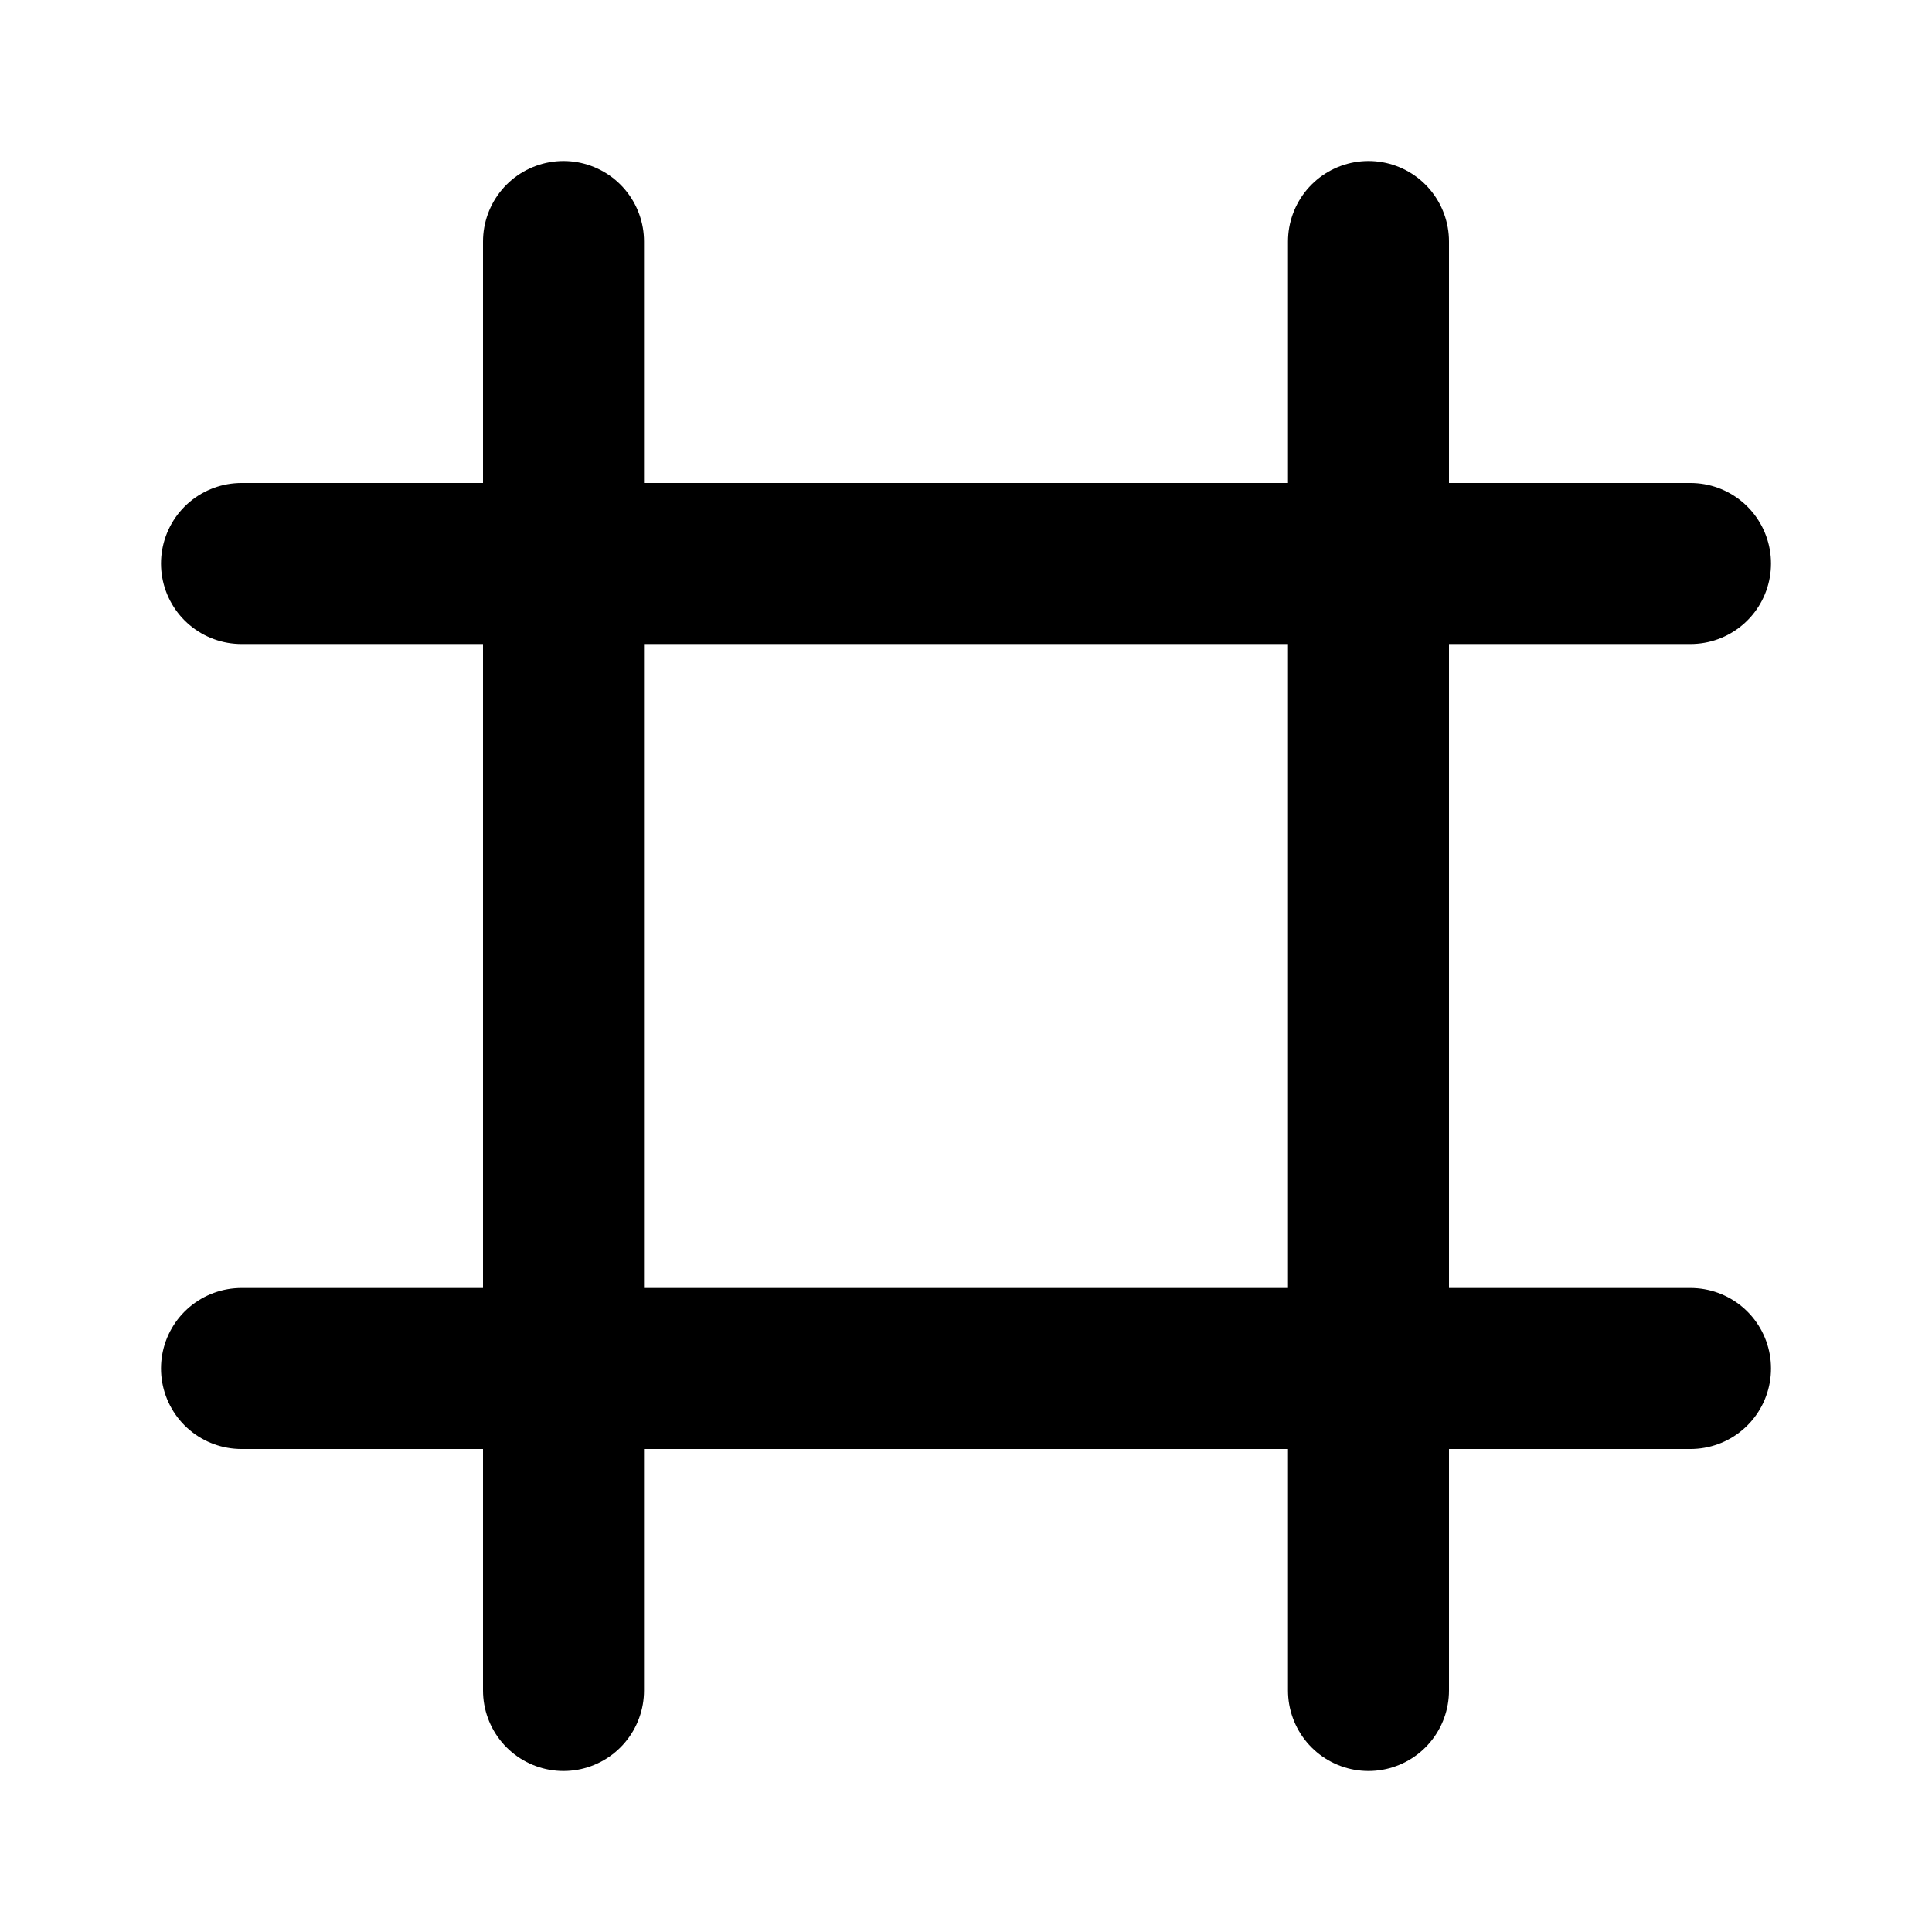
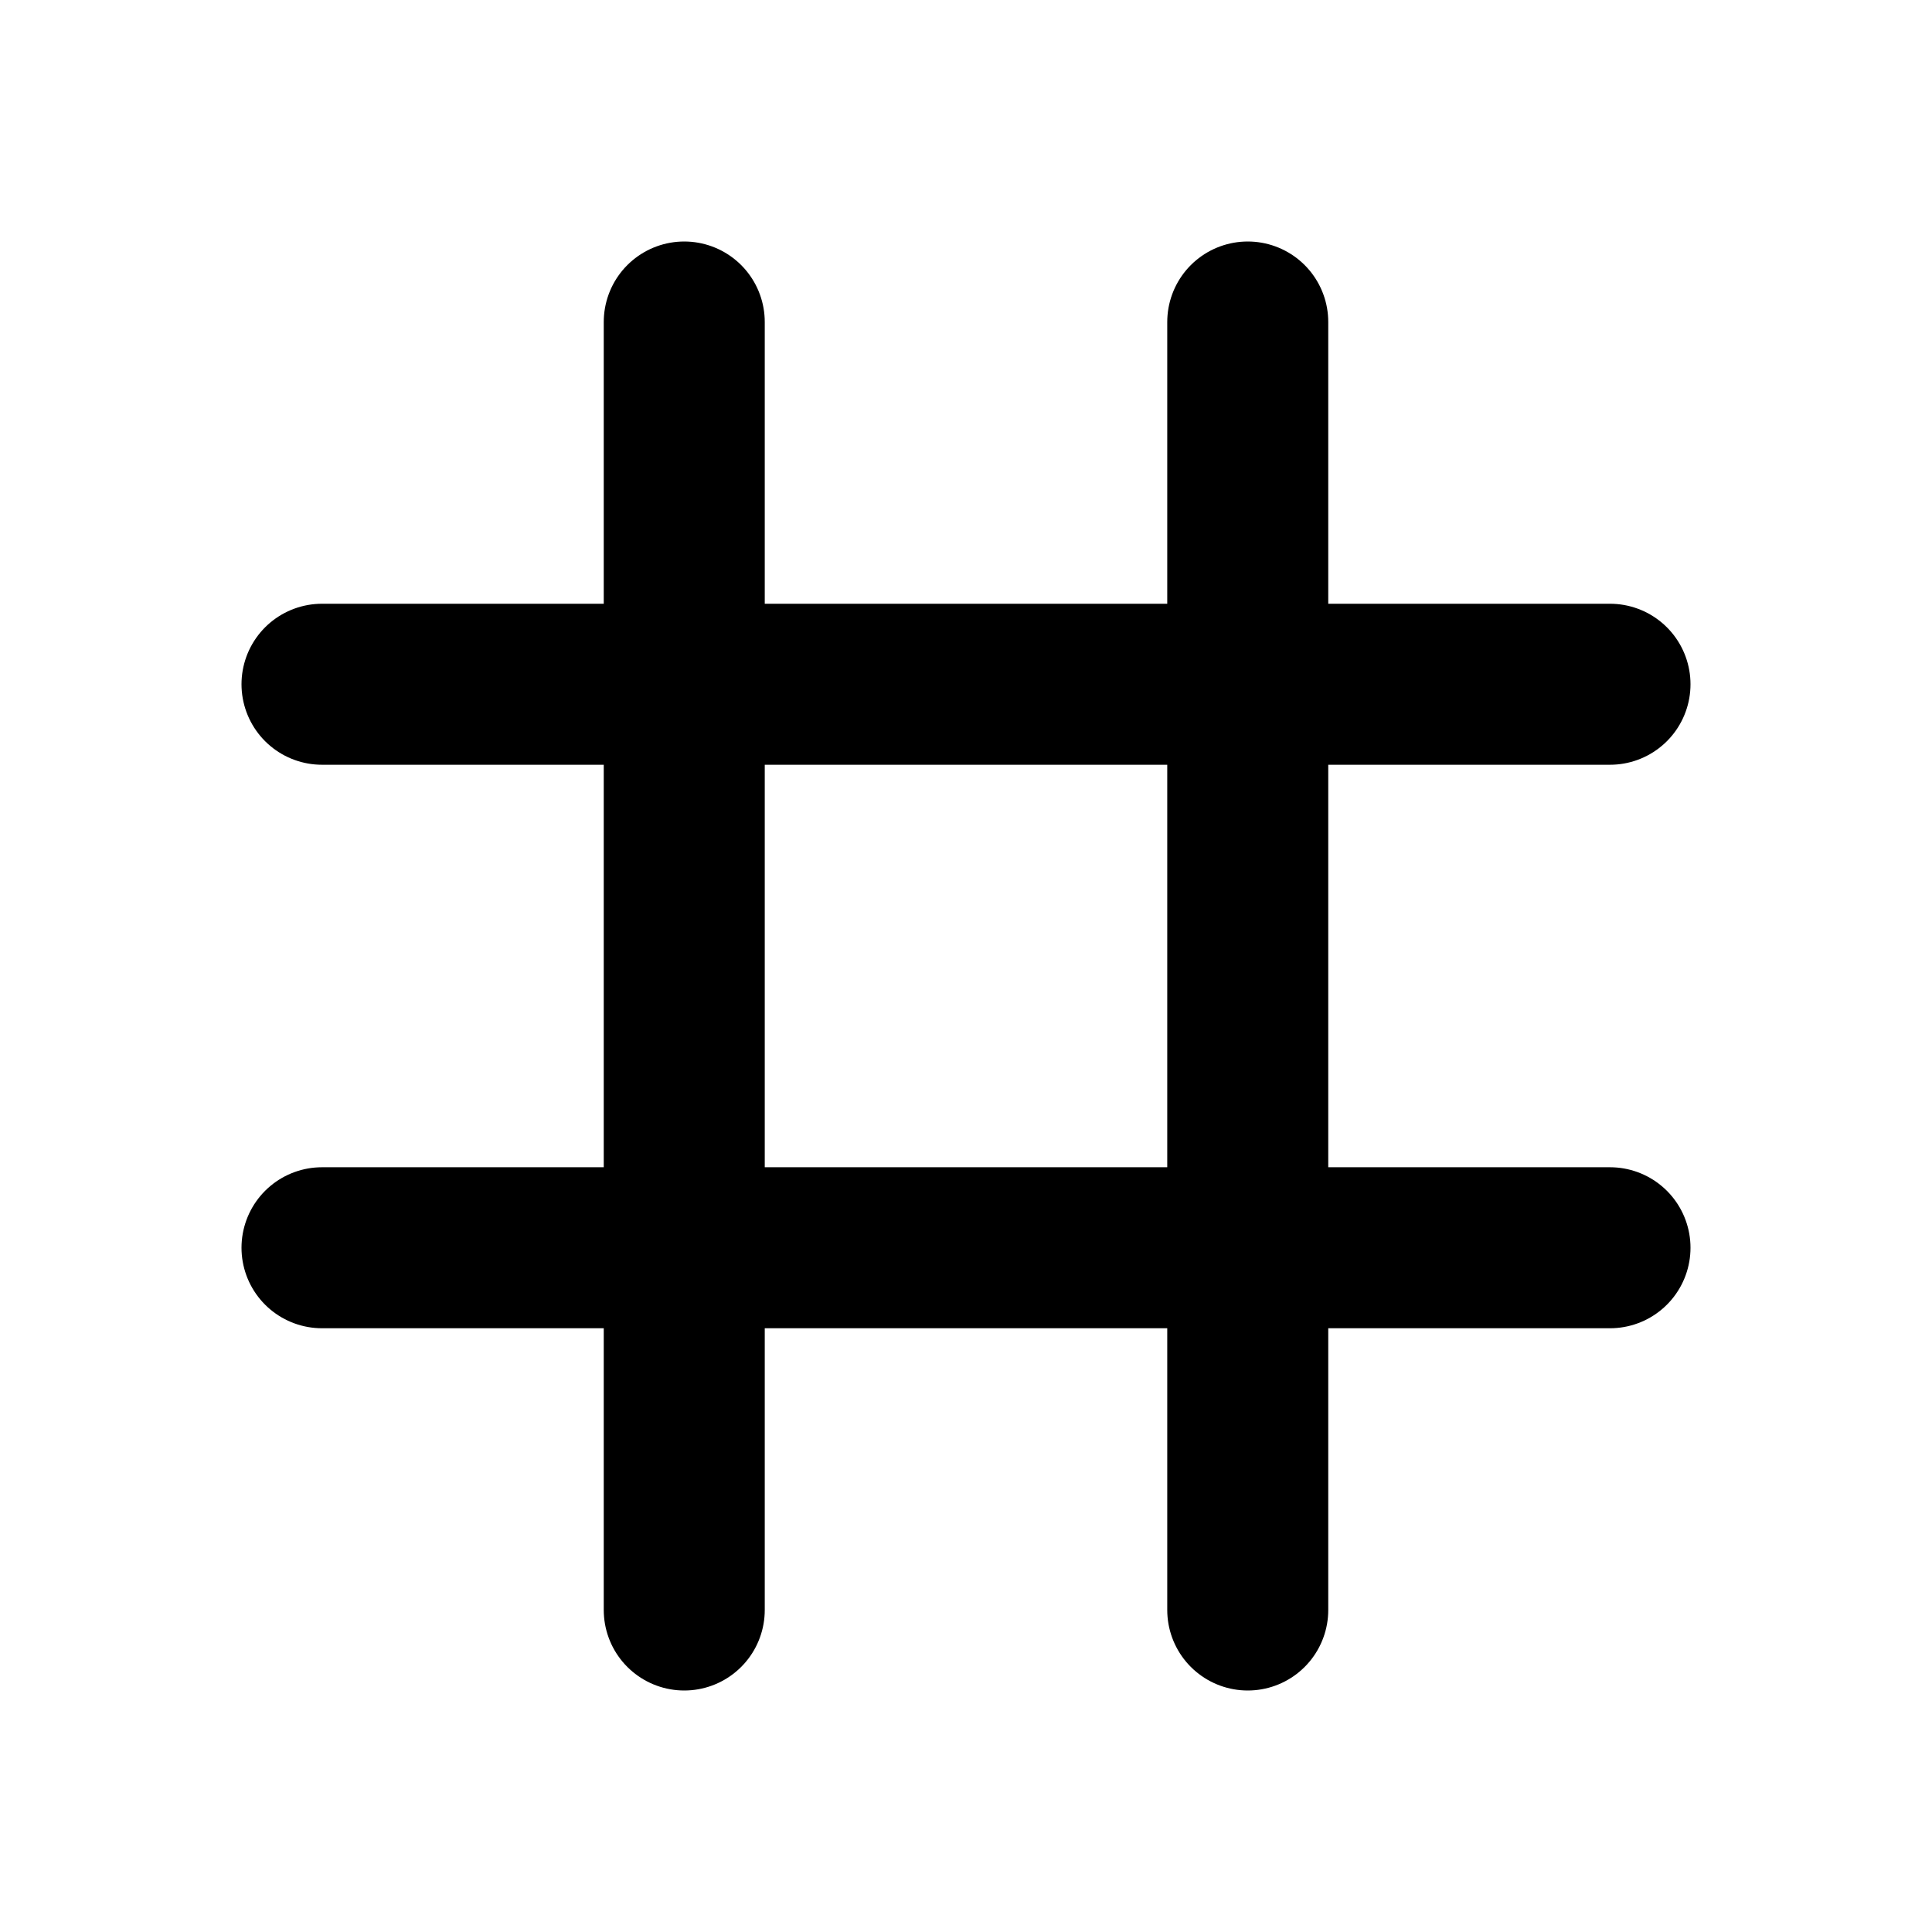
- <svg xmlns="http://www.w3.org/2000/svg" width="24" height="24" viewBox="0 0 24 24" fill="none" aria-hidden="true">
-   <path d="M7 3V21" stroke="currentColor" stroke-linecap="round" stroke-linejoin="round" stroke-width="2" />
-   <path d="M17 3V21" stroke="currentColor" stroke-linecap="round" stroke-linejoin="round" stroke-width="2" />
-   <path d="M21 7L3 7" stroke="currentColor" stroke-linecap="round" stroke-linejoin="round" stroke-width="2" />
-   <path d="M21 17L3 17" stroke="currentColor" stroke-linecap="round" stroke-linejoin="round" stroke-width="2" />
+ <svg xmlns="http://www.w3.org/2000/svg" aria-hidden="true" width="24" height="24" viewBox="0 0 24 24" fill="none">
+   <path d="M8.5 4V20" stroke="currentColor" stroke-width="2" stroke-linecap="round" />
+   <path d="M15.5 4V20" stroke="currentColor" stroke-width="2" stroke-linecap="round" />
+   <path d="M4 8.5H20" stroke="currentColor" stroke-width="2" stroke-linecap="round" />
+   <path d="M4 15.5H20" stroke="currentColor" stroke-width="2" stroke-linecap="round" />
</svg>
